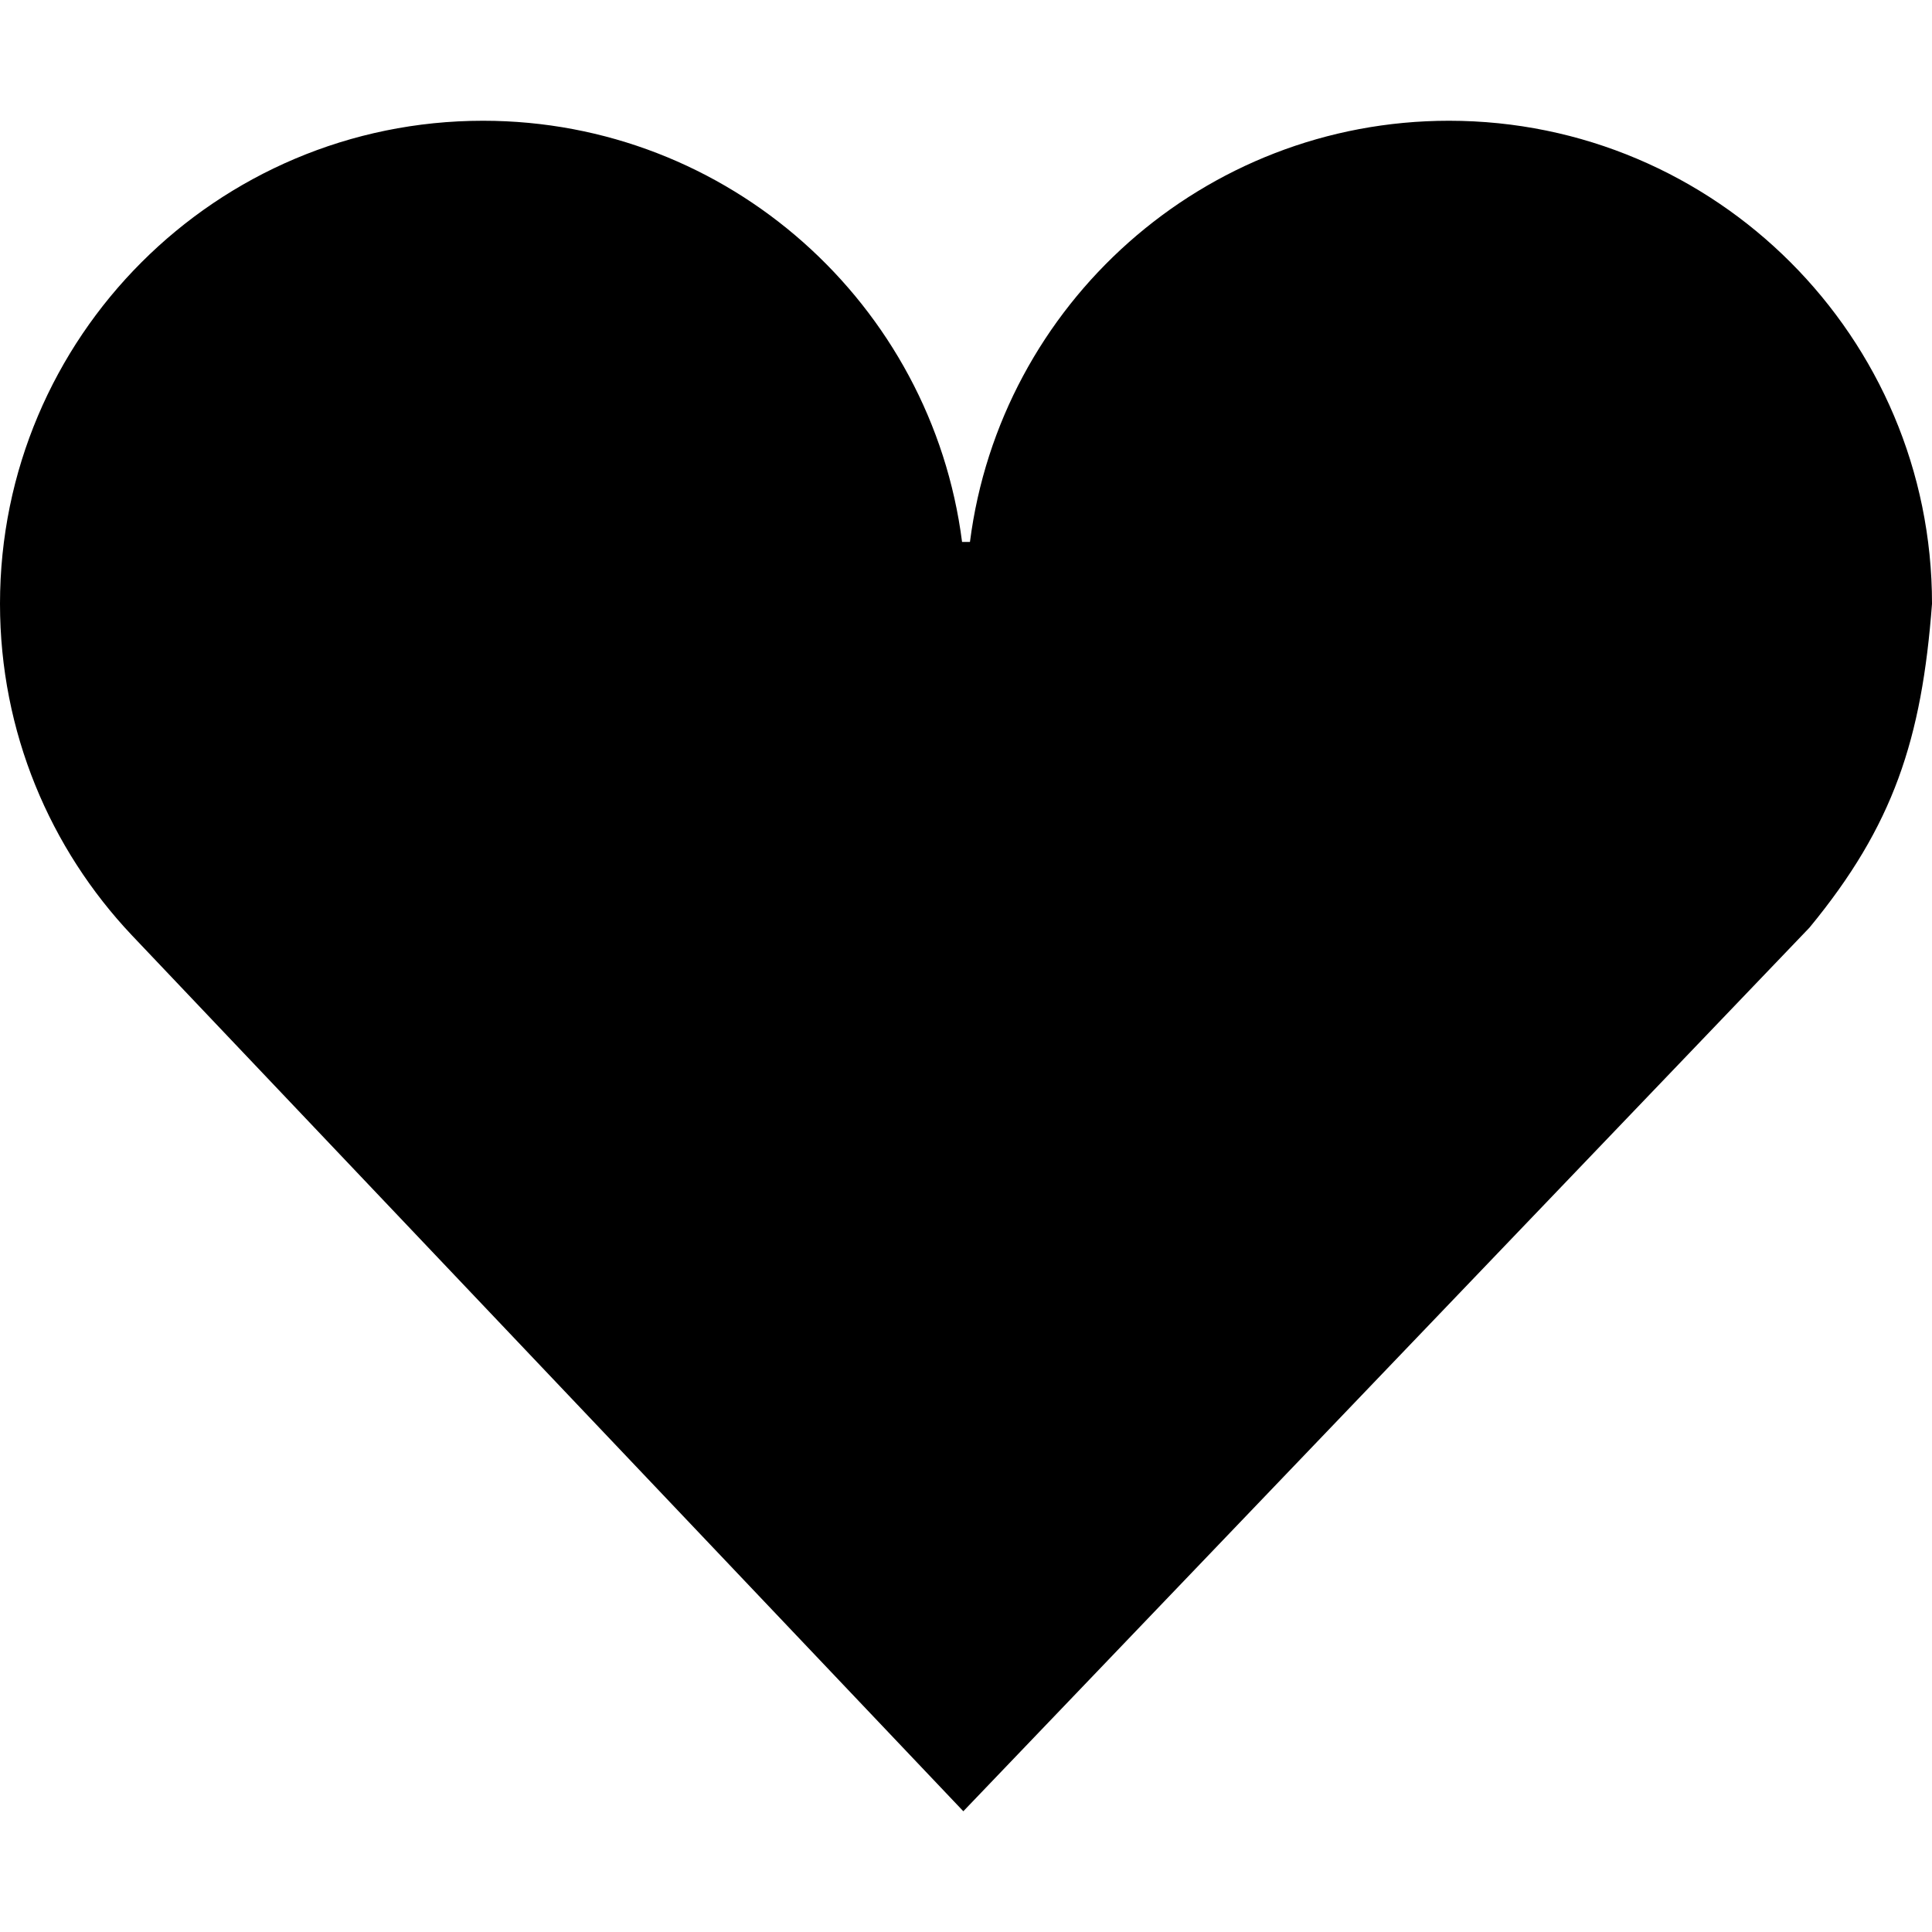
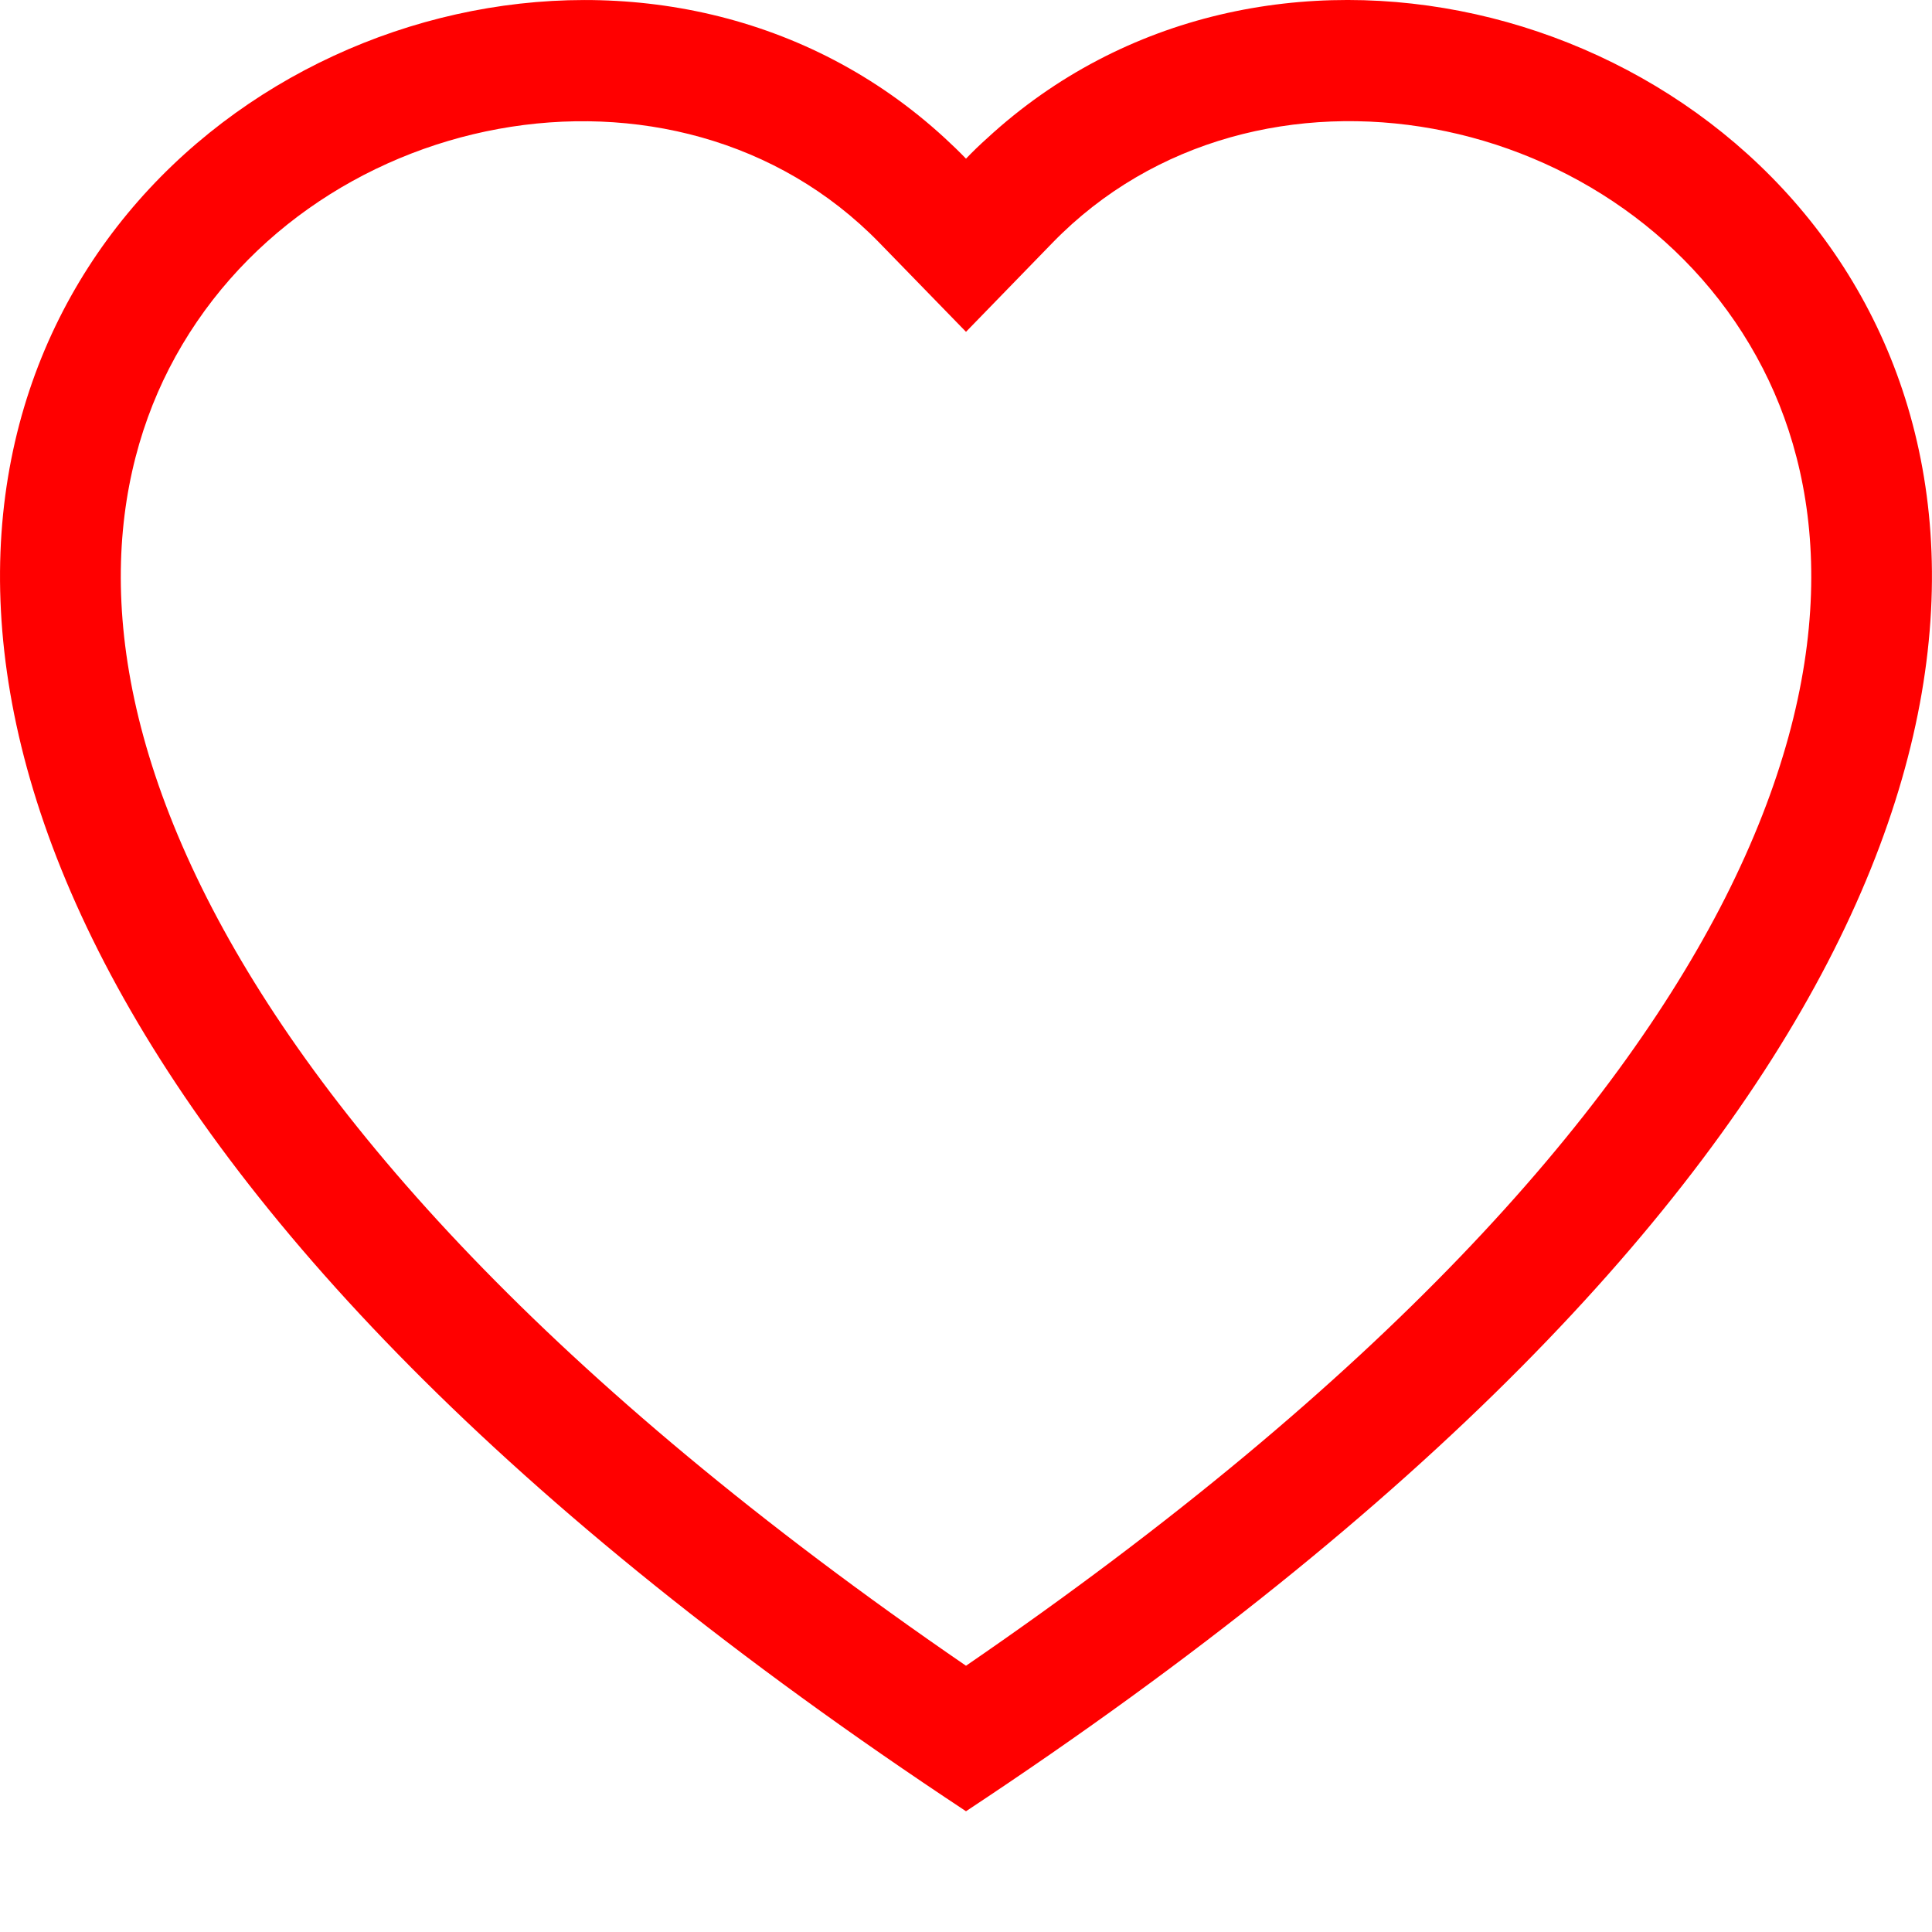
- <svg xmlns="http://www.w3.org/2000/svg" id="svg2" viewBox="0 0 720 720" version="1.0">
-   <g id="layer1">
-     <path id="path2433" style="fill:#000000" d="m180 45c-99.36 0-180 80.64-180 180 0 47.8 18.66 91.26 49.094 123.5l309.91 326.5 315.34-329.31c31.32-38.01 41.85-70.21 45.66-120.69 0-99.36-80.64-180-180-180-91.55 0-167.21 68.48-178.53 156.97h-2.94c-11.32-88.49-86.98-156.97-178.53-156.97z" />
-   </g>
+ <svg xmlns="http://www.w3.org/2000/svg" width="16" height="16" fill="red" class="bi bi-heart" viewBox="0 0 16 16">
+   <path d="m8 2.748-.717-.737C5.6.281 2.514.878 1.4 3.053c-.523 1.023-.641 2.5.314 4.385.92 1.815 2.834 3.989 6.286 6.357 3.452-2.368 5.365-4.542 6.286-6.357.955-1.886.838-3.362.314-4.385C13.486.878 10.4.28 8.717 2.01L8 2.748zM8 15C-7.333 4.868 3.279-3.04 7.824 1.143c.06.055.119.112.176.171a3.12 3.12 0 0 1 .176-.17C12.72-3.042 23.333 4.867 8 15z" />
</svg>
